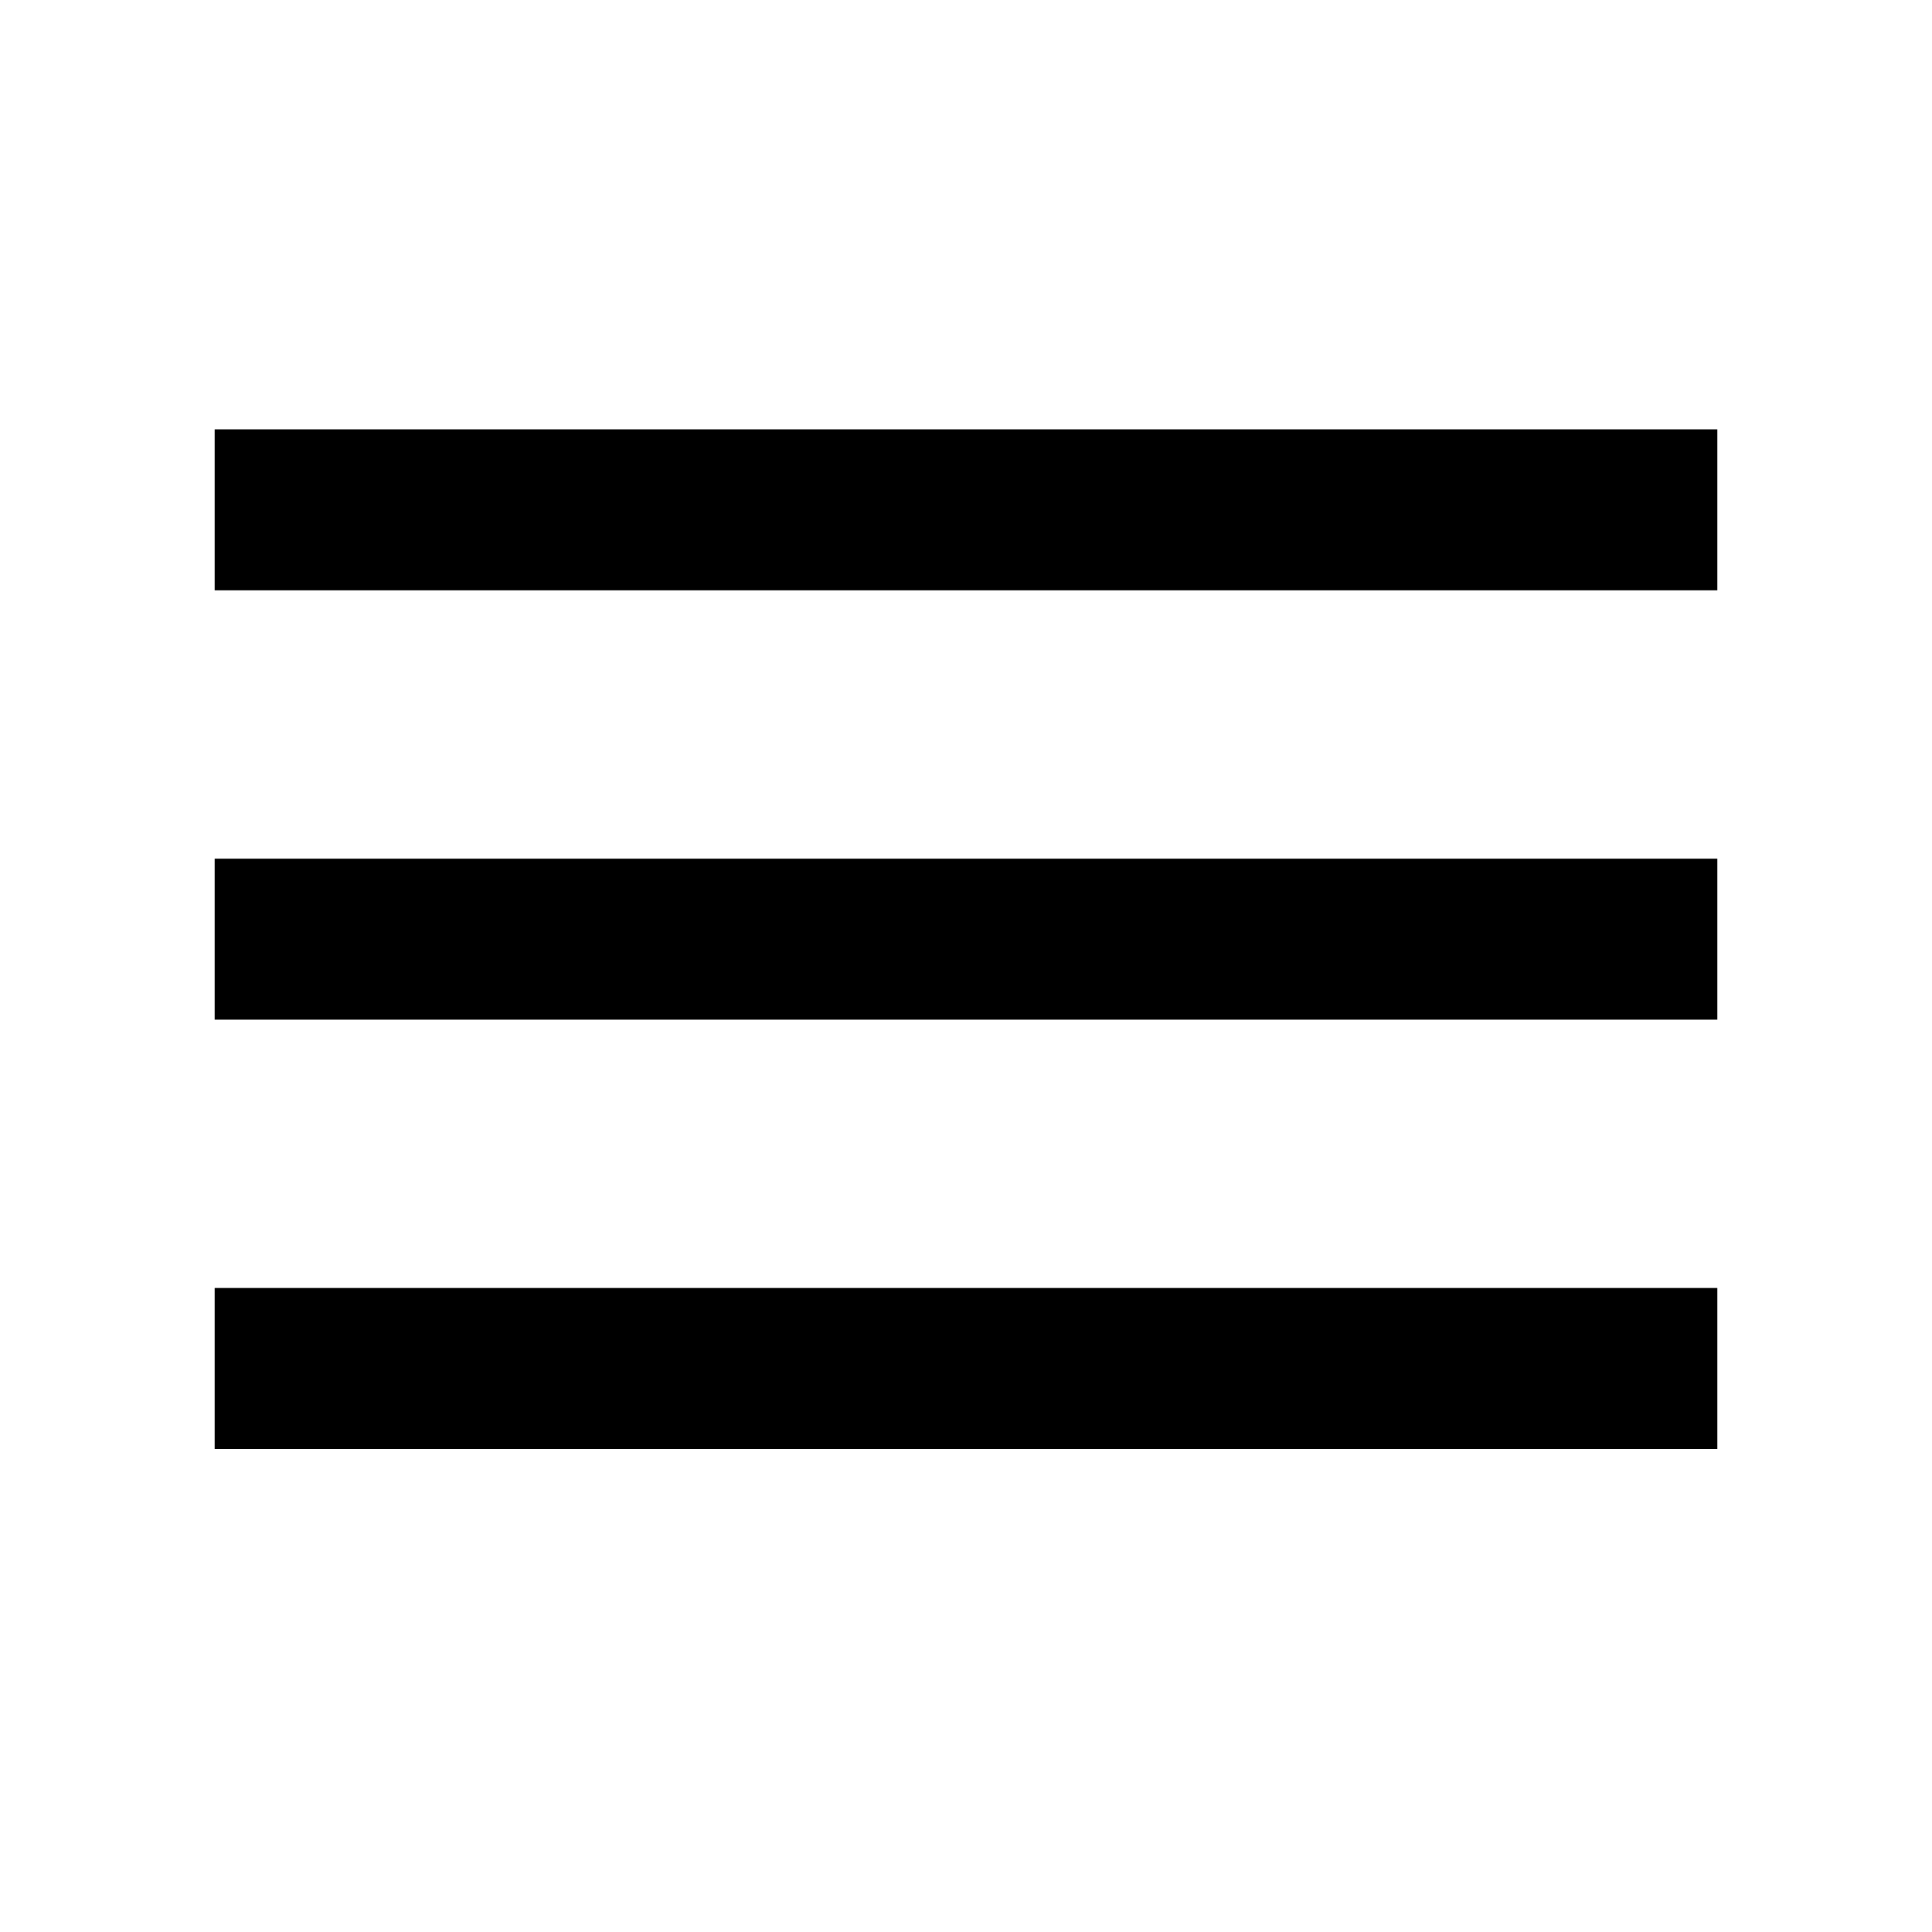
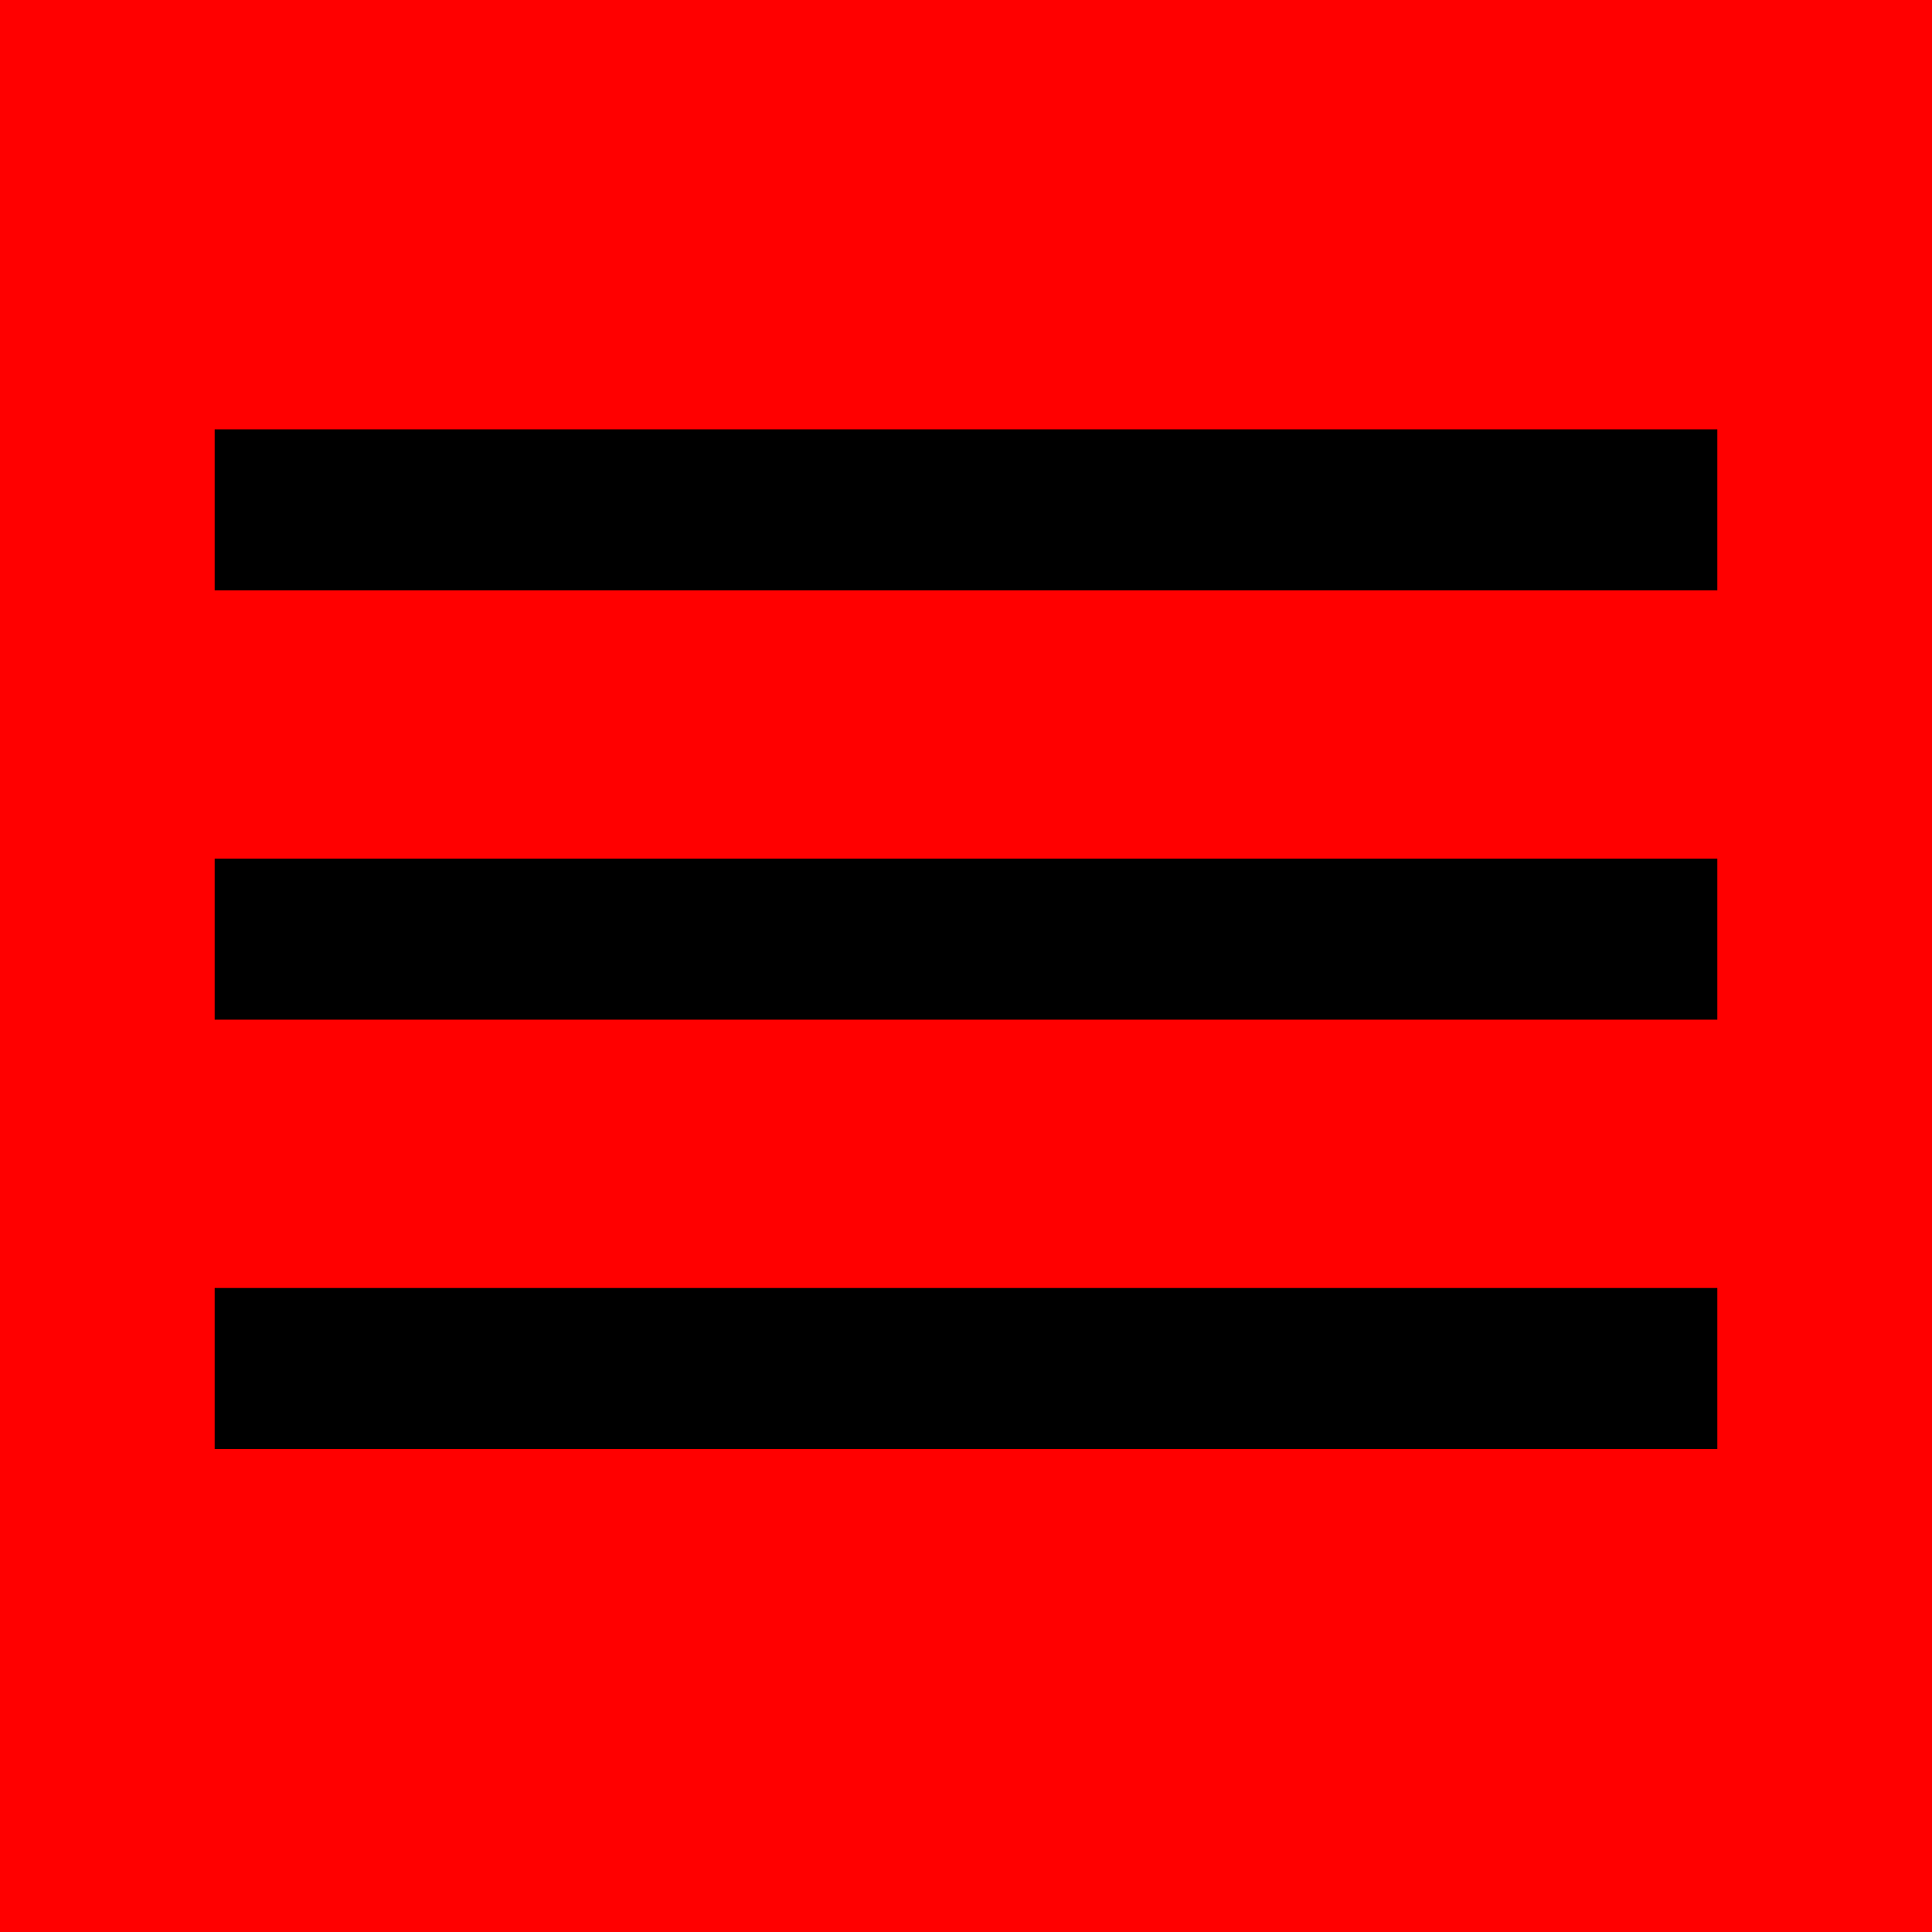
<svg xmlns="http://www.w3.org/2000/svg" width="36" height="36" viewBox="0 0 36 36">
-   <path d="M0 0h36v36h-36z" fill="none" />
+   <path d="M0 0h36v36h-36z" fill="red" />
  <path d="M4 27h28v-3h-28v3zm0-8h28v-3h-28v3zm0-11v3h28v-3h-28z" />
</svg>
